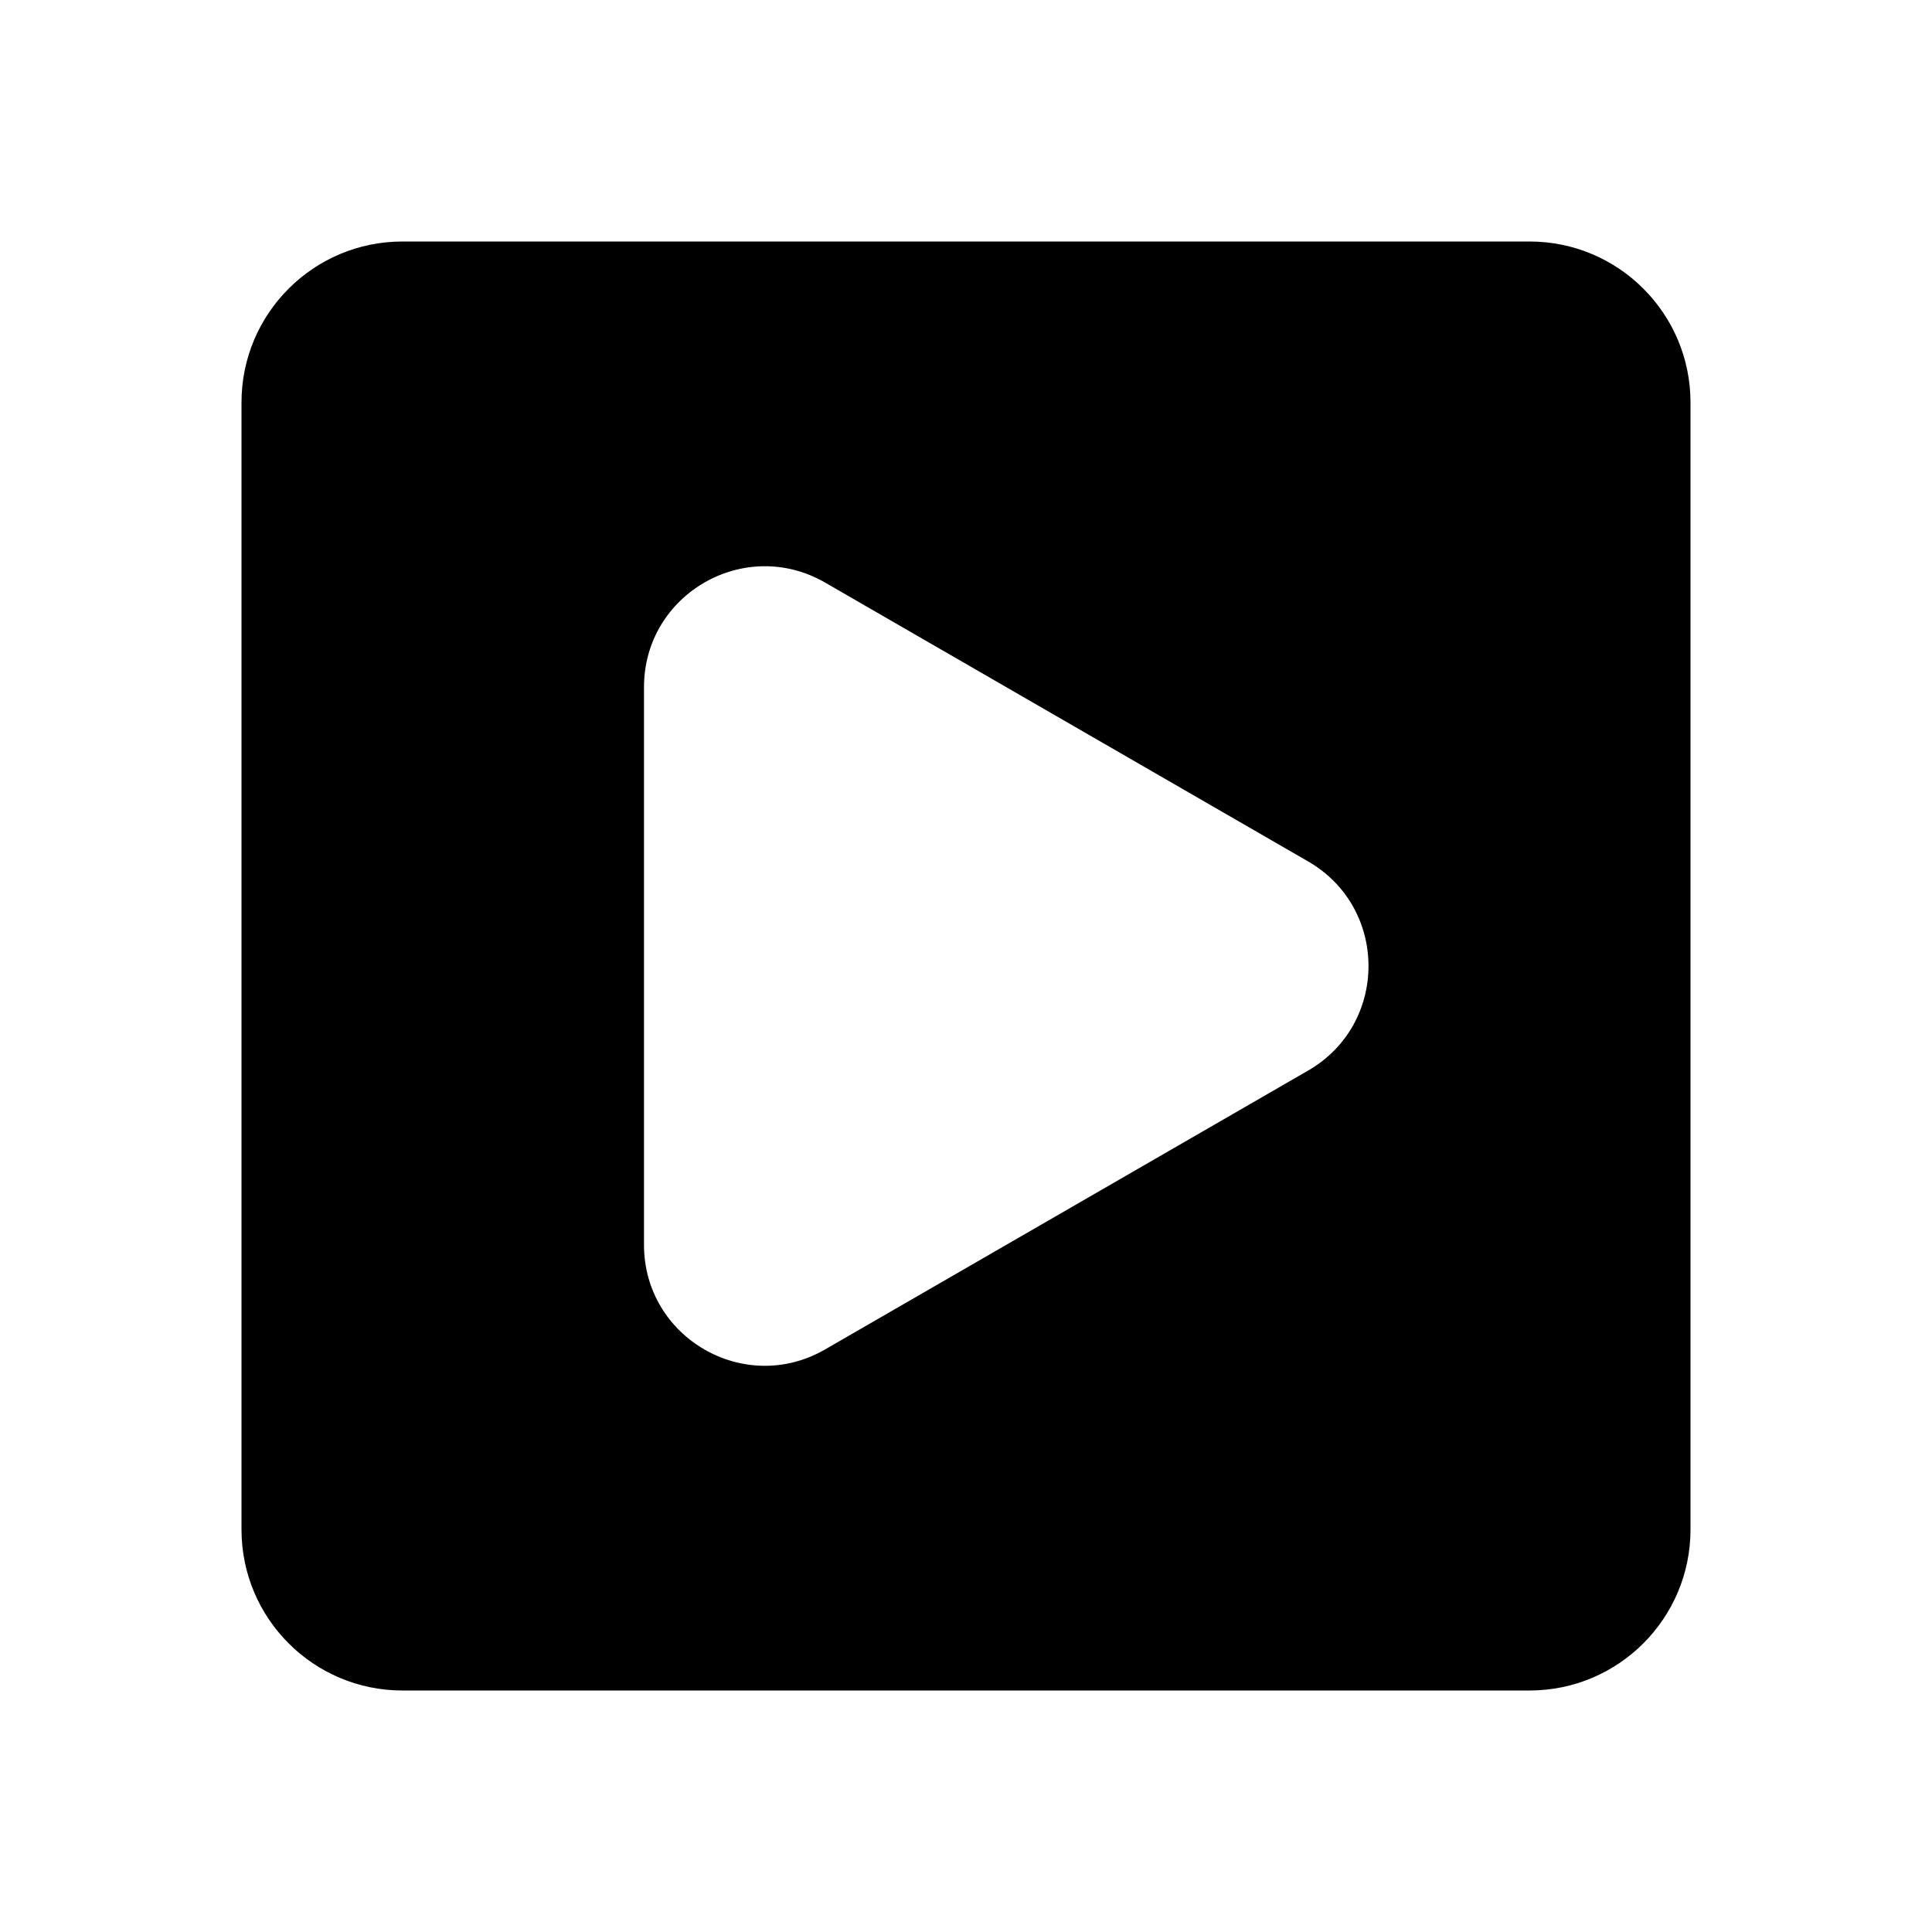
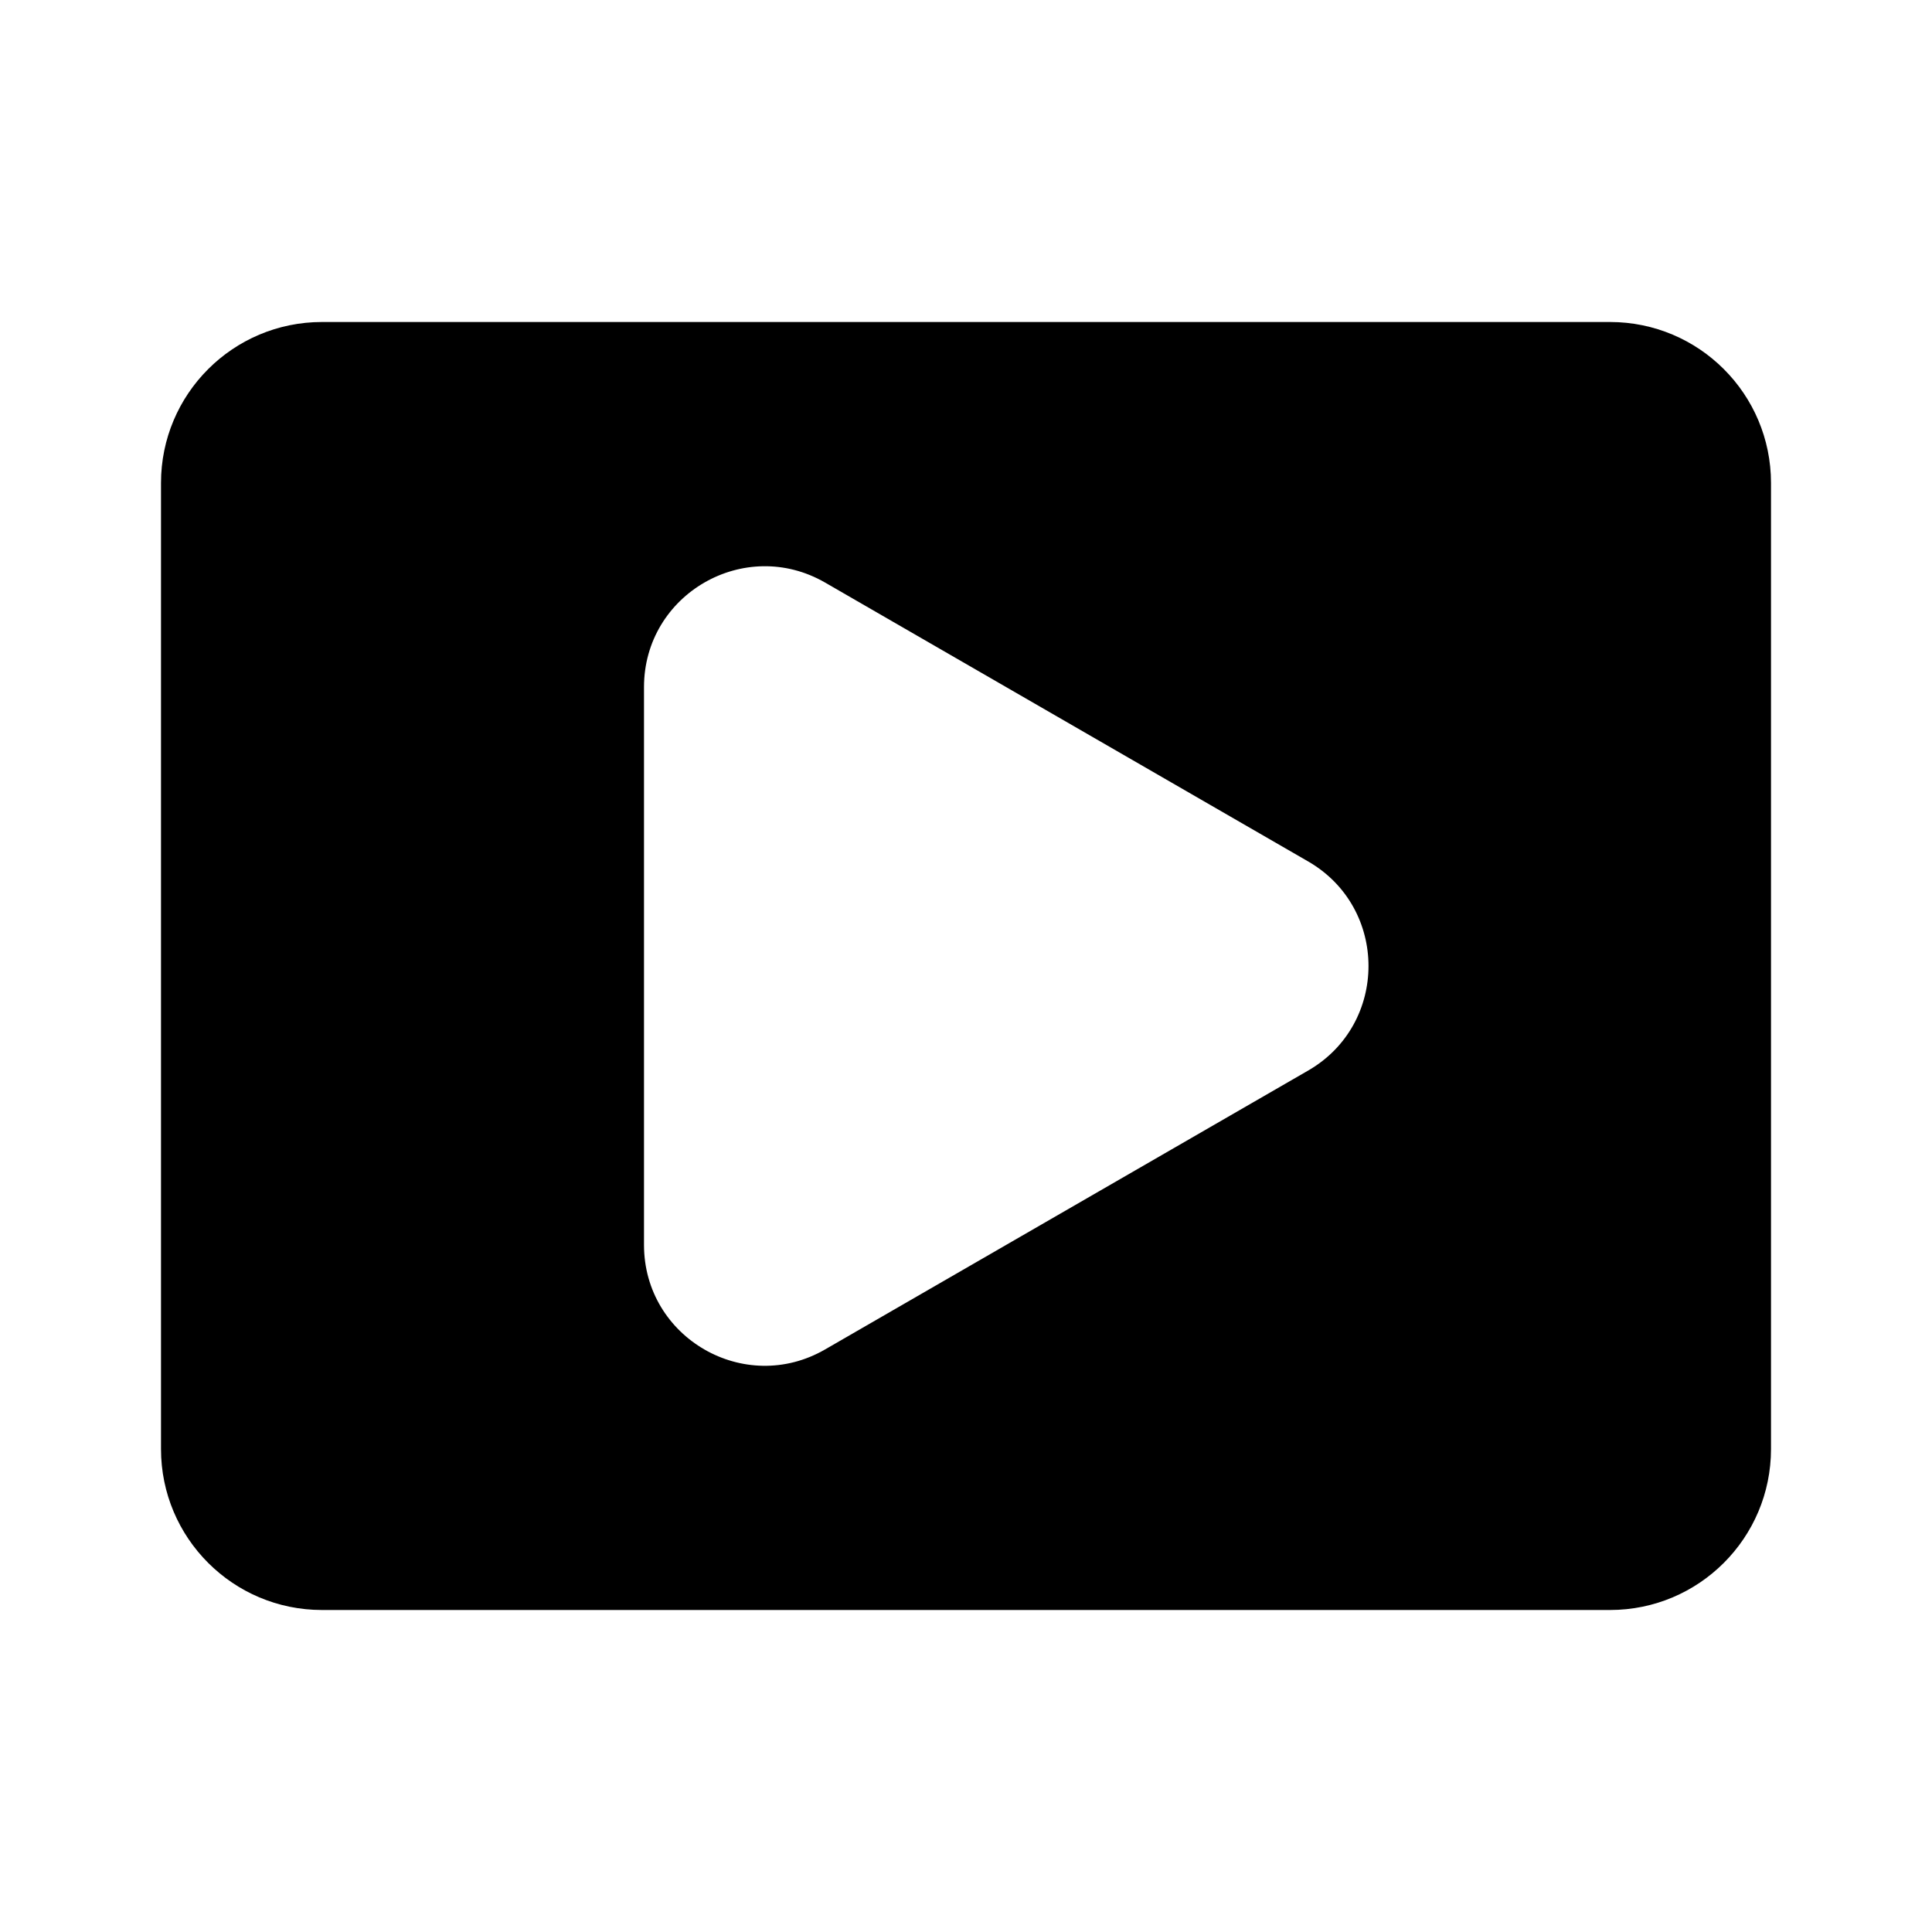
<svg xmlns="http://www.w3.org/2000/svg" width="24" height="24" viewBox="0 0 24 24" fill="currentColor">
-   <path fill-rule="evenodd" clip-rule="evenodd" d="M5 3C3.895 3 3 3.895 3 5V19C3 20.105 3.895 21 5 21H19C20.105 21 21 20.105 21 19V5C21 3.895 20.105 3 19 3H5ZM16.25 10.701C17.25 11.278 17.25 12.722 16.25 13.299L10.25 16.763C9.25 17.341 8 16.619 8 15.464V8.536C8 7.381 9.25 6.66 10.25 7.237L16.25 10.701Z" />
+   <path fill-rule="evenodd" clip-rule="evenodd" d="M4 4C2.895 4 2 4.895 2 6V18C2 19.105 2.895 20 4 20H20C21.105 20 22 19.105 22 18V6C22 4.895 21.105 4 20 4H4ZM16.25 10.701C17.25 11.278 17.25 12.722 16.25 13.299L10.25 16.763C9.25 17.341 8 16.619 8 15.464V8.536C8 7.381 9.25 6.66 10.25 7.237L16.25 10.701Z" />
</svg>
